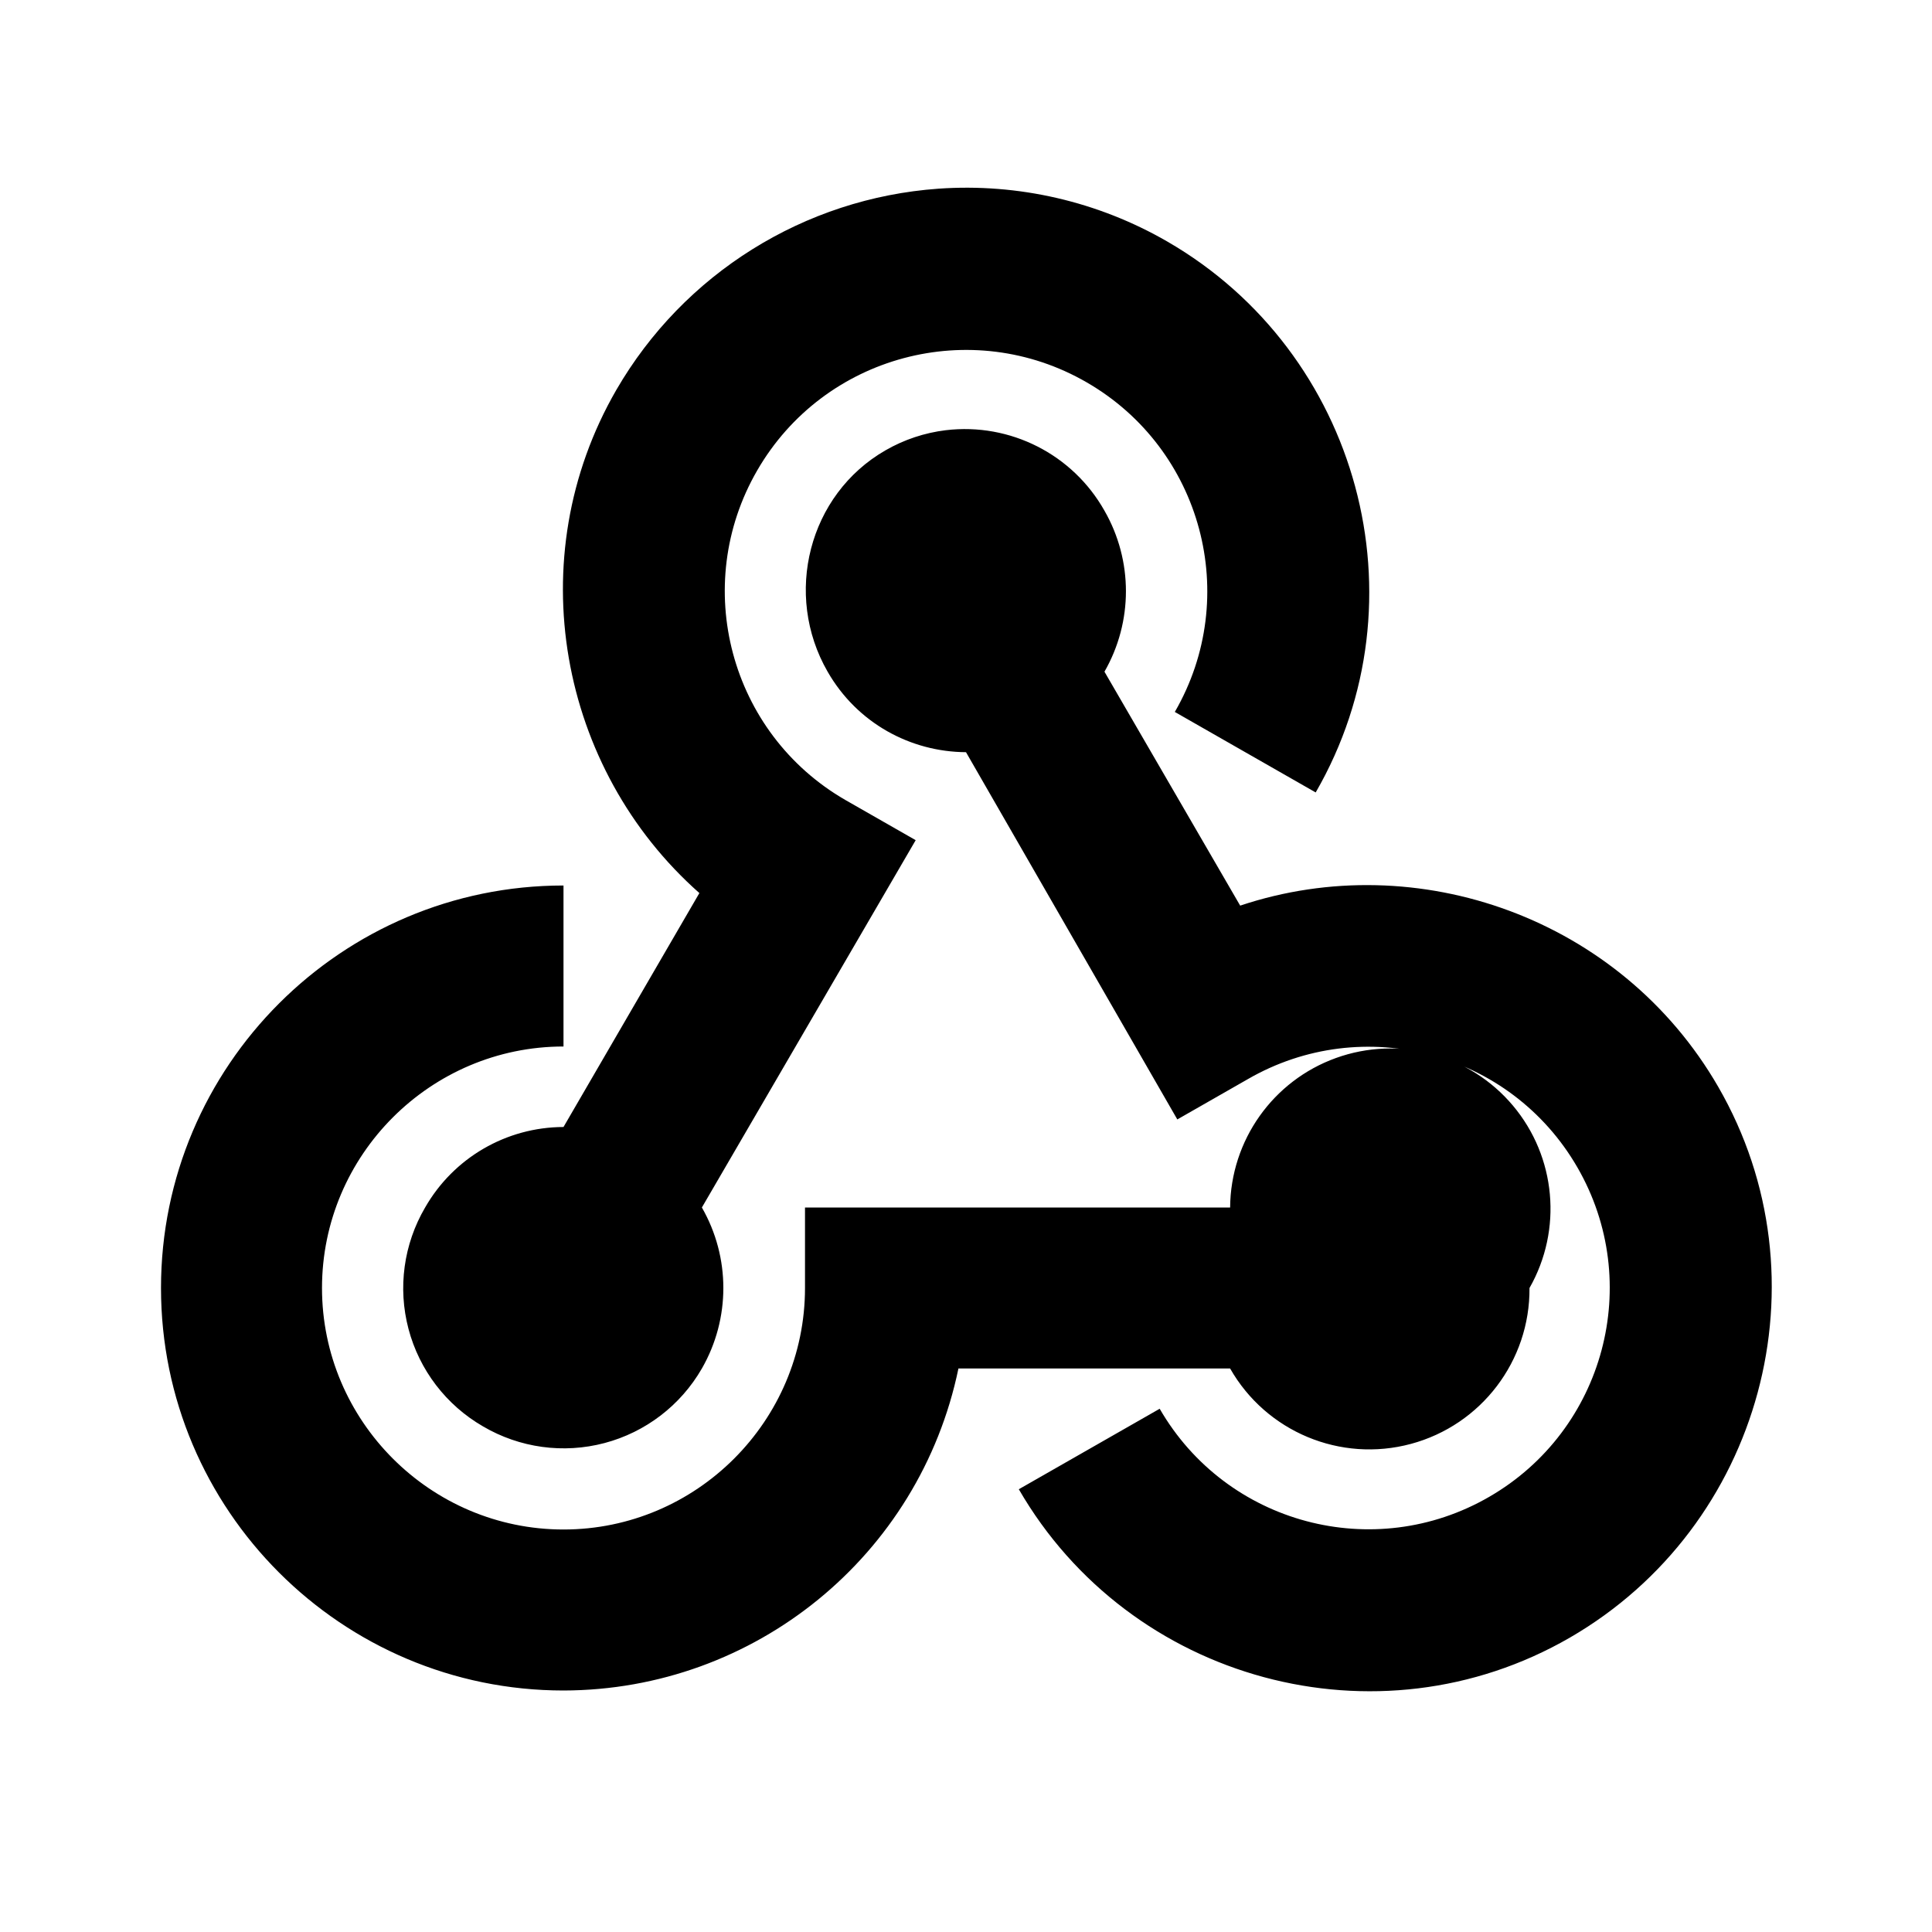
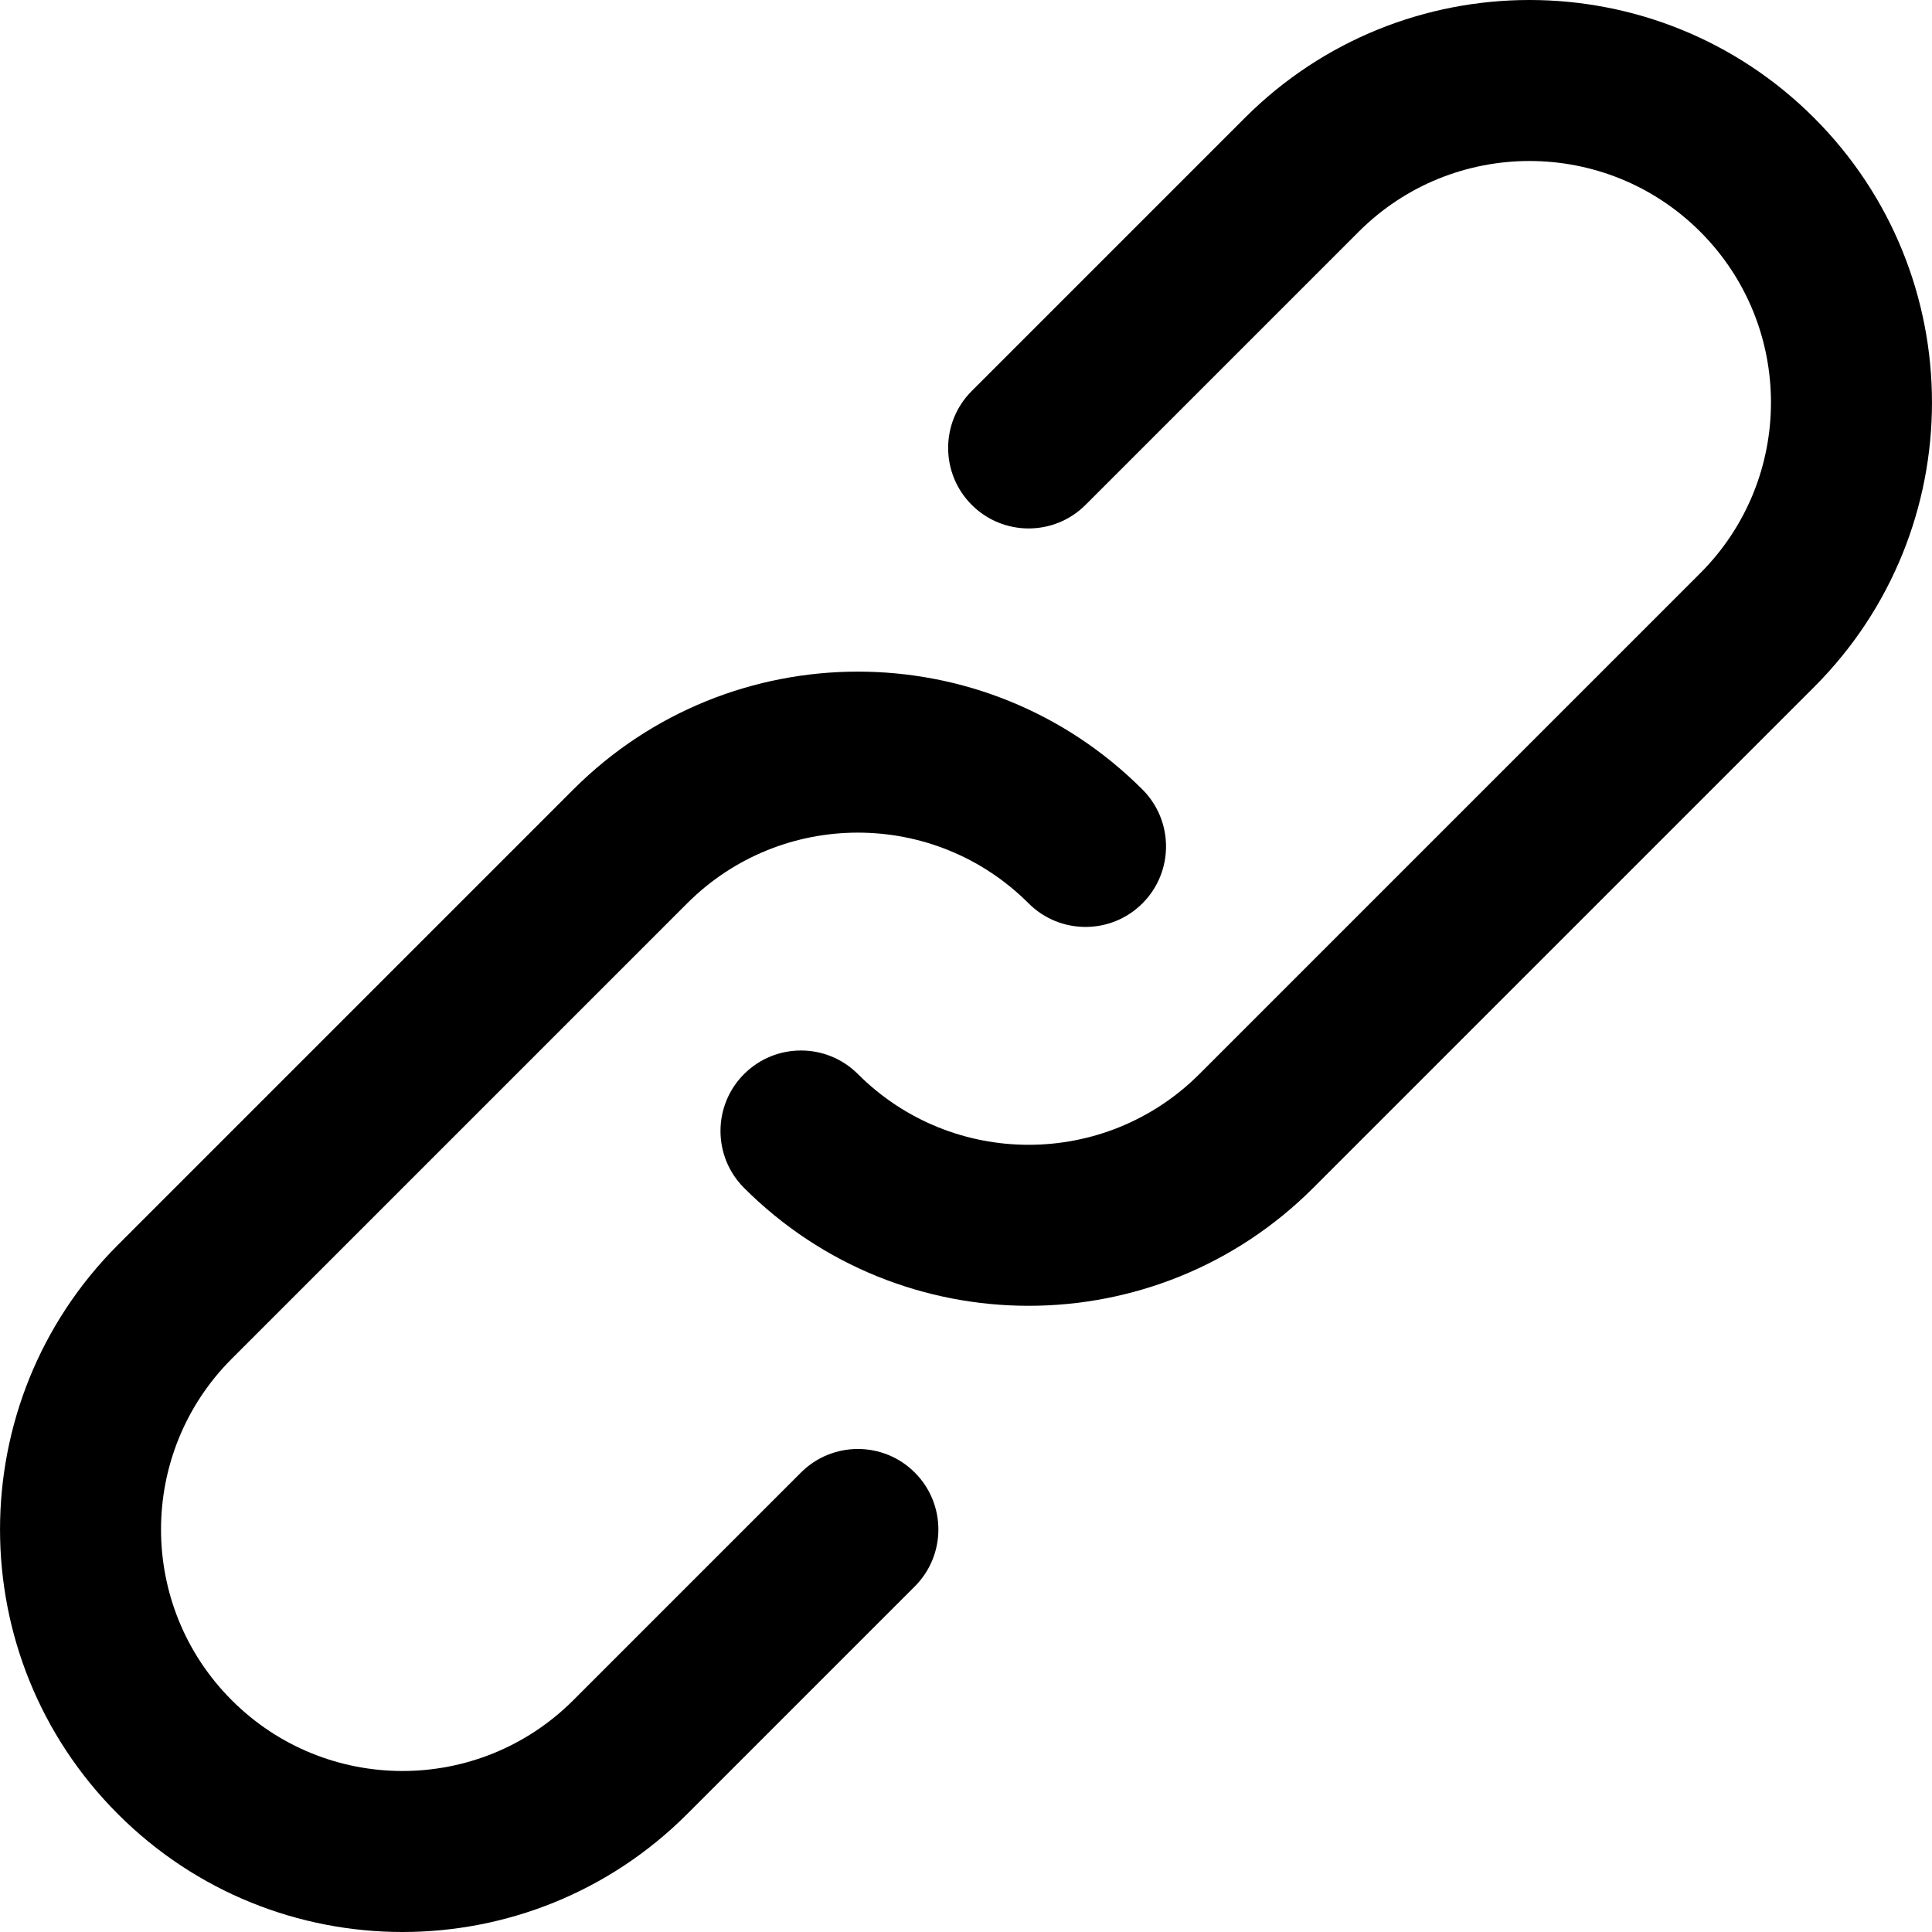
- <svg xmlns="http://www.w3.org/2000/svg" viewBox="0 0 24 24" version="1.1">
-   <path d="M11.656 2.344a5.038 5.038 0 0 0-4 2.5c-1.207 2.09-.71 4.71 1.032 6.25L7 14a1.986 1.986 0 0 0-1.719 1A1.982 1.982 0 0 0 6 17.719 1.98 1.98 0 0 0 8.719 17a2.008 2.008 0 0 0 0-2l2.656-4.563-.875-.5a2.995 2.995 0 1 1 3-5.187 2.995 2.995 0 0 1 1.094 4.094l1.75 1C17.723 7.457 16.887 4.379 14.5 3a4.986 4.986 0 0 0-2.844-.656zm.094 3a1.98 1.98 0 0 0-.75.25c-.957.55-1.27 1.793-.719 2.75.367.64 1.031.996 1.719 1l2.625 4.562.875-.5a2.995 2.995 0 1 1 3 5.188 2.995 2.995 0 0 1-4.094-1.094l-1.75 1c1.38 2.387 4.457 3.223 6.844 1.844 2.387-1.38 3.223-4.457 1.844-6.844-1.207-2.09-3.73-2.988-5.938-2.25L13.72 8.344a2.008 2.008 0 0 0 0-2 1.991 1.991 0 0 0-1.969-1zM7 11c-2.758 0-5 2.242-5 5s2.242 5 5 5a5.019 5.019 0 0 0 4.906-4h3.375A1.99 1.99 0 0 0 19 16a1.99 1.99 0 1 0-3.719-1H10v1c0 1.652-1.348 3-3 3s-3-1.348-3-3 1.348-3 3-3z" id="surface1" />
+ <svg xmlns="http://www.w3.org/2000/svg" version="1.1" id="Capa_1" x="0px" y="0px" viewBox="0 0 511.997 511.997" style="enable-background:new 0 0 511.997 511.997;" xml:space="preserve">
+   <g transform="translate(1 1)">
+     <g>
+       <g>
+         <path d="M211.26,389.24l-60.331,60.331c-25.012,25.012-65.517,25.012-90.508,0.005c-24.996-24.996-24.996-65.505-0.005-90.496     l120.683-120.683c24.991-24.992,65.5-24.992,90.491,0c8.331,8.331,21.839,8.331,30.17,0c8.331-8.331,8.331-21.839,0-30.17     c-41.654-41.654-109.177-41.654-150.831,0L30.247,328.909c-41.654,41.654-41.654,109.177,0,150.831     c41.649,41.676,109.177,41.676,150.853,0l60.331-60.331c8.331-8.331,8.331-21.839,0-30.17S219.591,380.909,211.26,389.24z" />
+         <path d="M479.751,30.24c-41.654-41.654-109.199-41.654-150.853,0l-72.384,72.384c-8.331,8.331-8.331,21.839,0,30.17     c8.331,8.331,21.839,8.331,30.17,0l72.384-72.384c24.991-24.992,65.521-24.992,90.513,0c24.991,24.991,24.991,65.5,0,90.491     L316.845,283.638c-24.992,24.992-65.5,24.992-90.491,0c-8.331-8.331-21.839-8.331-30.17,0s-8.331,21.839,0,30.17     c41.654,41.654,109.177,41.654,150.831,0l132.736-132.736C521.405,139.418,521.405,71.894,479.751,30.24z" />
+       </g>
+     </g>
+   </g>
+   <g>
+ </g>
+   <g>
+ </g>
+   <g>
+ </g>
+   <g>
+ </g>
+   <g>
+ </g>
+   <g>
+ </g>
+   <g>
+ </g>
+   <g>
+ </g>
+   <g>
+ </g>
+   <g>
+ </g>
+   <g>
+ </g>
+   <g>
+ </g>
+   <g>
+ </g>
+   <g>
+ </g>
+   <g>
+ </g>
</svg>
